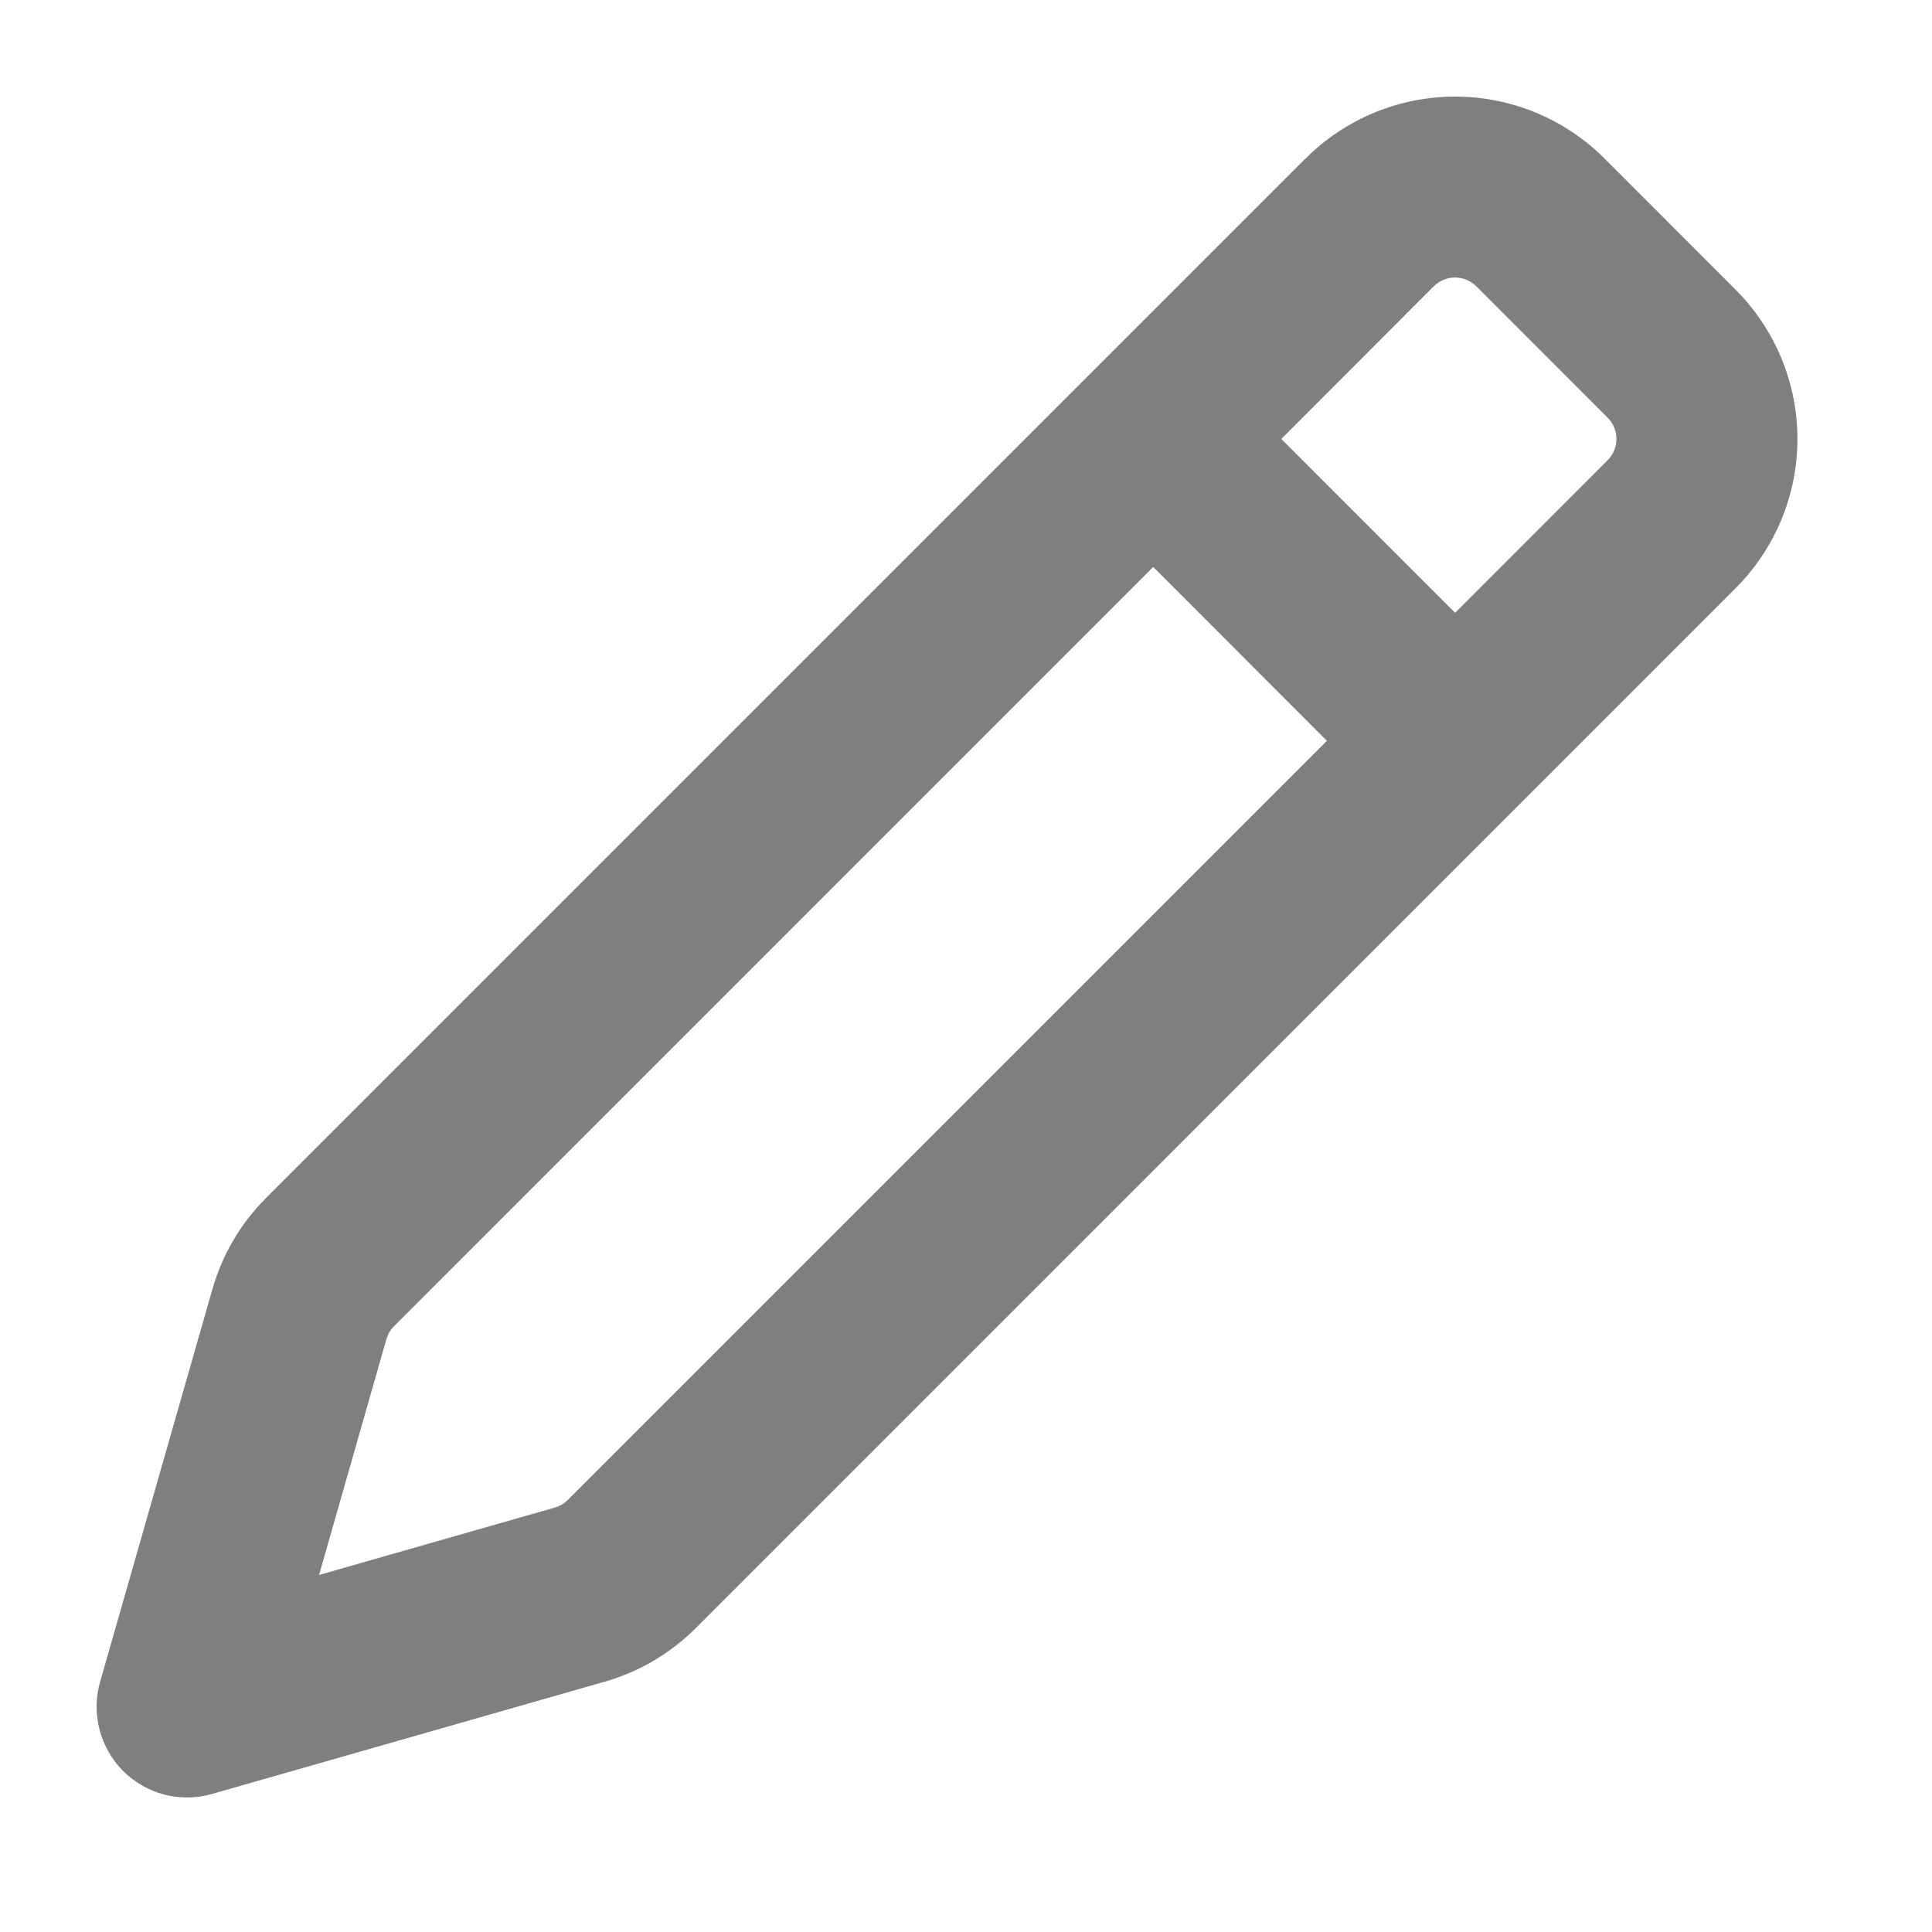
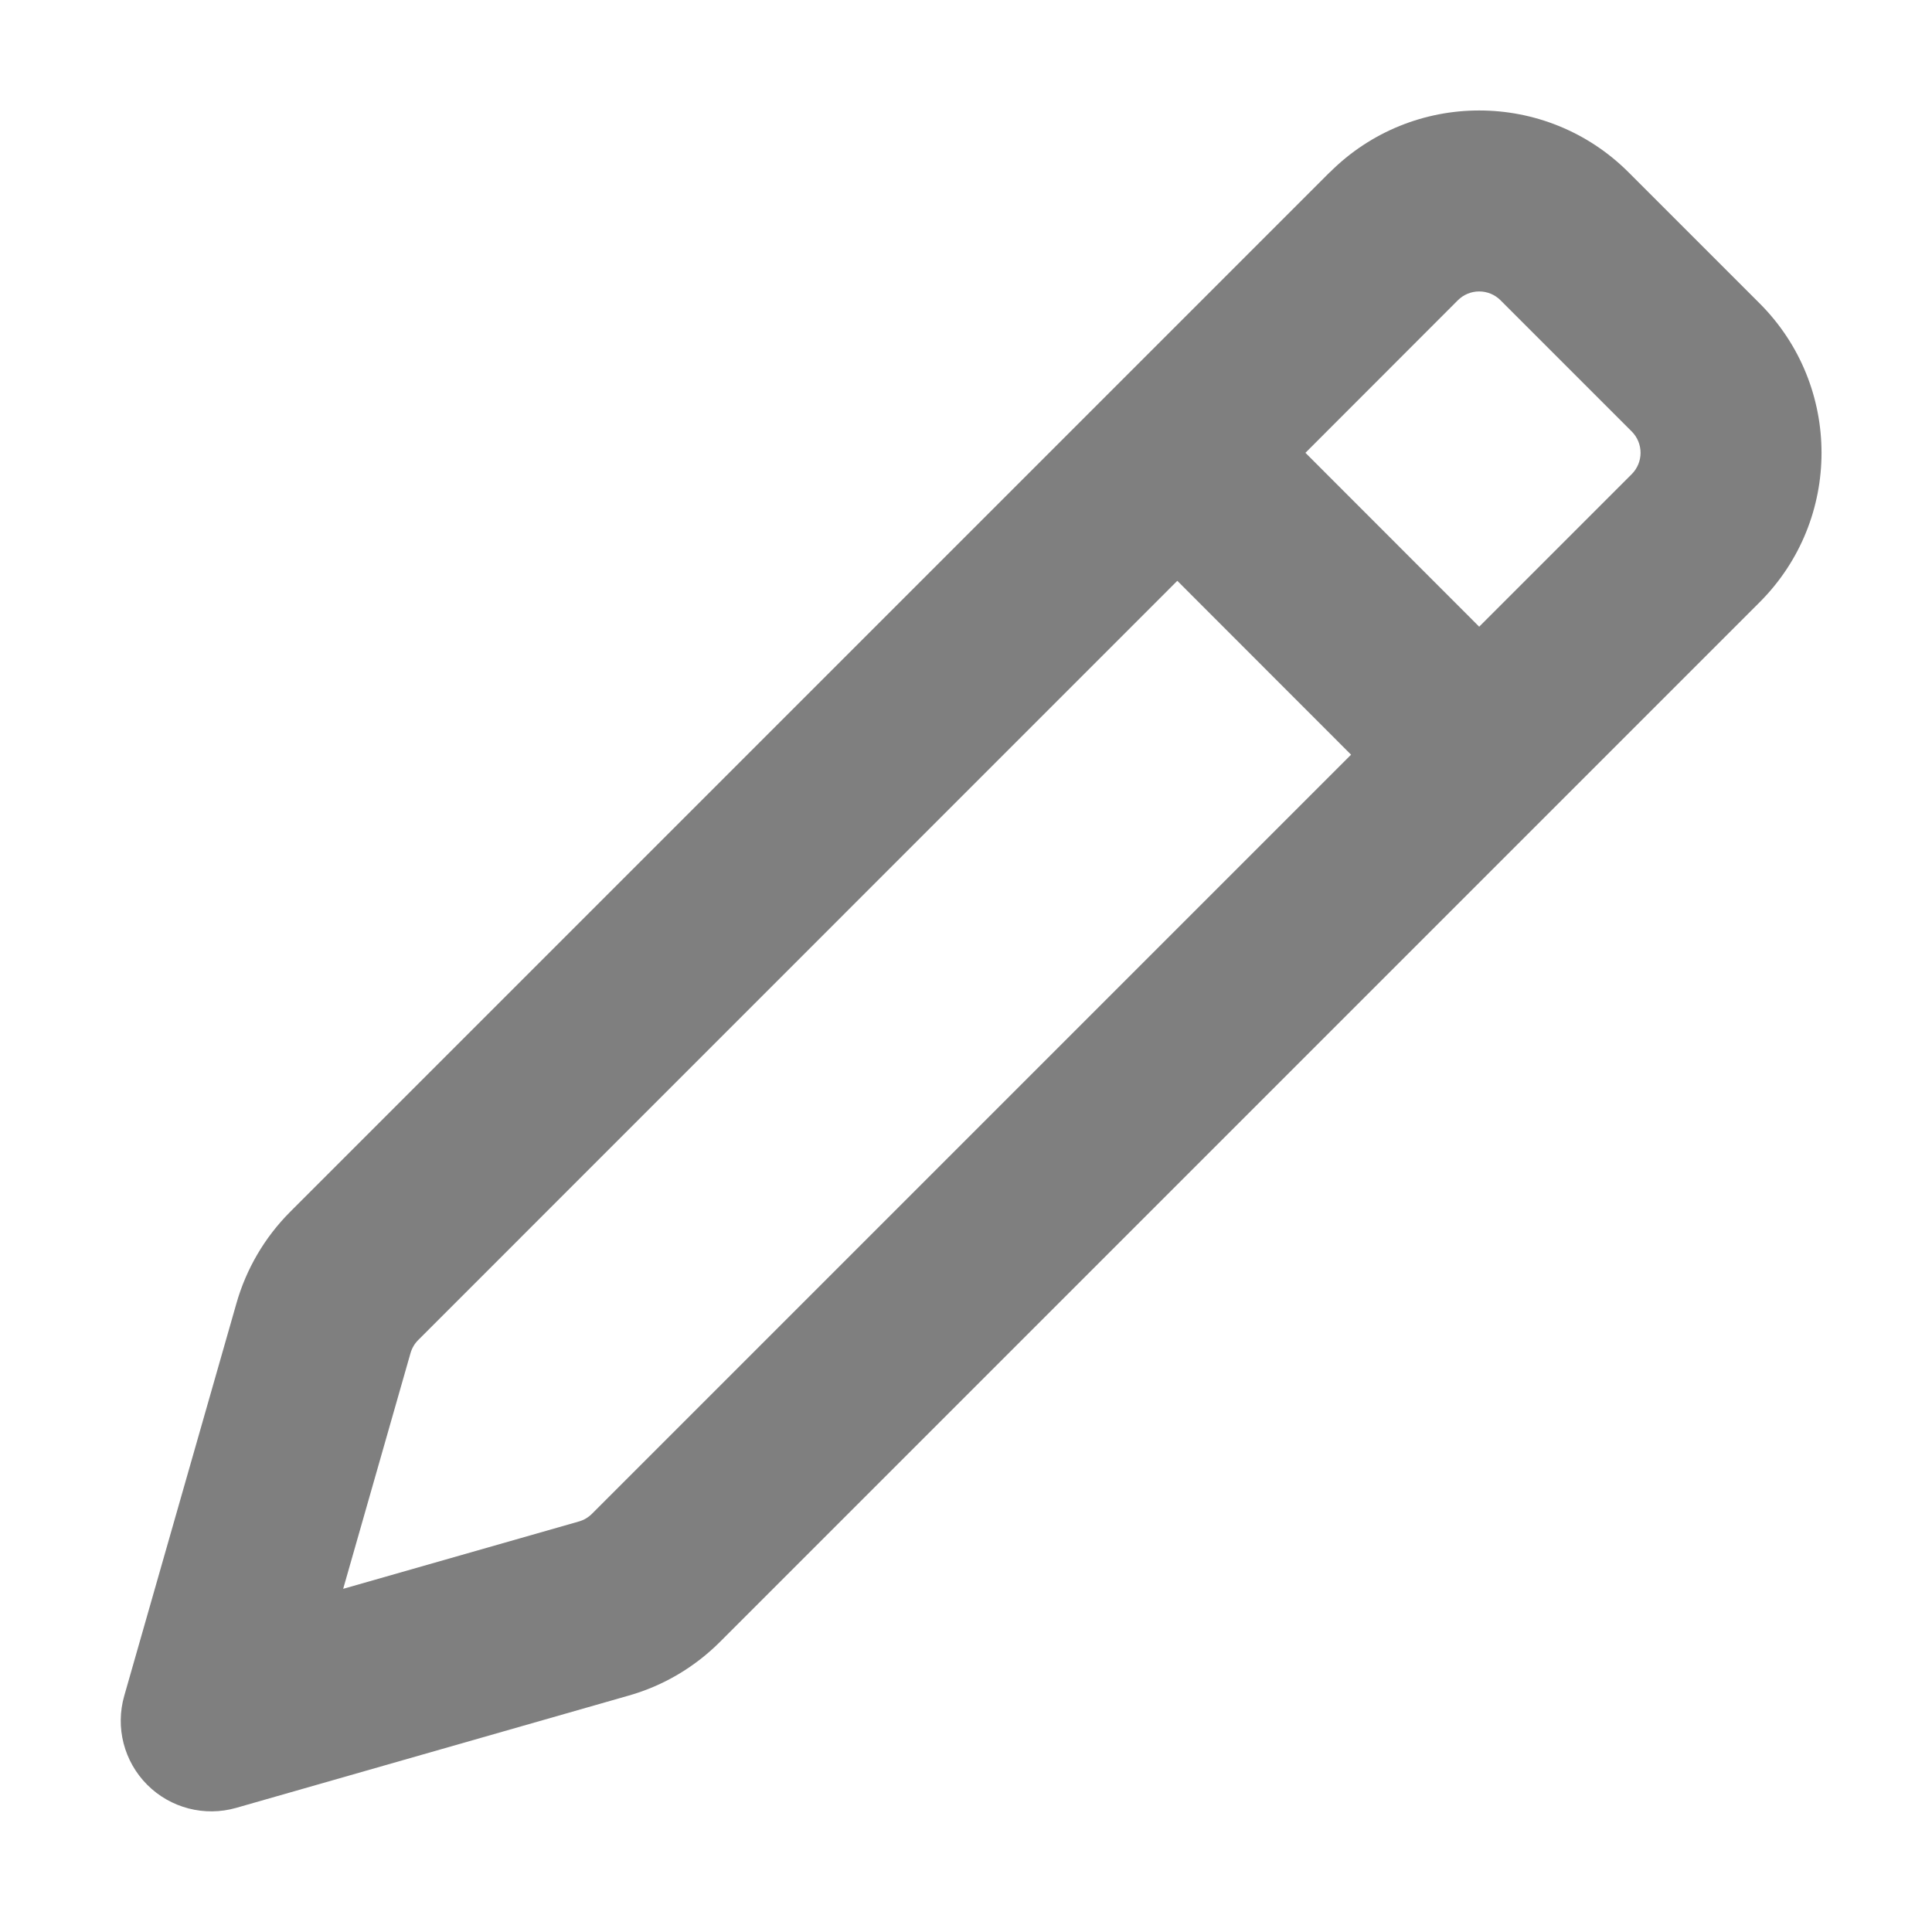
- <svg xmlns="http://www.w3.org/2000/svg" width="20" height="20" viewBox="0 0 20 20" fill="none">
-   <path fill-rule="evenodd" clip-rule="evenodd" d="M13.516 1.64C13.927 1.23 14.483 1 15.063 1C15.643 1 16.199 1.23 16.609 1.64L17.966 2.998C18.376 3.408 18.607 3.964 18.607 4.544C18.607 5.124 18.376 5.68 17.966 6.09L7.204 16.853C6.941 17.115 6.616 17.308 6.259 17.409L2.195 18.571C2.034 18.617 1.864 18.619 1.702 18.578C1.54 18.535 1.392 18.451 1.274 18.333C1.156 18.214 1.072 18.066 1.03 17.904C0.988 17.742 0.99 17.572 1.036 17.411L2.198 13.349C2.299 12.991 2.491 12.665 2.754 12.401L13.516 1.639V1.64ZM15.284 2.965C15.255 2.936 15.22 2.913 15.182 2.897C15.144 2.881 15.104 2.873 15.063 2.873C15.021 2.873 14.981 2.881 14.943 2.897C14.905 2.913 14.87 2.936 14.841 2.965L13.264 4.544L15.063 6.344L16.641 4.765C16.671 4.736 16.694 4.702 16.709 4.664C16.725 4.626 16.733 4.585 16.733 4.544C16.733 4.503 16.725 4.462 16.709 4.424C16.694 4.386 16.671 4.352 16.641 4.323L15.284 2.965ZM13.736 7.669L11.938 5.869L4.08 13.728C4.042 13.765 4.015 13.812 4 13.863L3.303 16.304L5.744 15.606C5.795 15.592 5.841 15.564 5.879 15.526L13.736 7.669Z" fill="black" fill-opacity="0.5" />
+ <svg xmlns="http://www.w3.org/2000/svg" viewBox="0 0 16 16" width="16" height="16" fill="black" fill-opacity="0.5">
+   <path fill-rule="evenodd" d="M11.013 1.427a1.75 1.75 0 012.474 0l1.086 1.086a1.75 1.75 0 010 2.474l-8.61 8.61c-.21.21-.47.364-.756.445l-3.251.93a.75.75 0 01-.927-.928l.929-3.25a1.75 1.75 0 01.445-.758l8.61-8.61zm1.414 1.06a.25.25 0 00-.354 0L10.811 3.75l1.439 1.44 1.263-1.263a.25.25 0 000-.354l-1.086-1.086zM11.189 6.25L9.75 4.81l-6.286 6.287a.25.25 0 00-.064.108l-.558 1.953 1.953-.558a.249.249 0 00.108-.064l6.286-6.286z" />
</svg>
